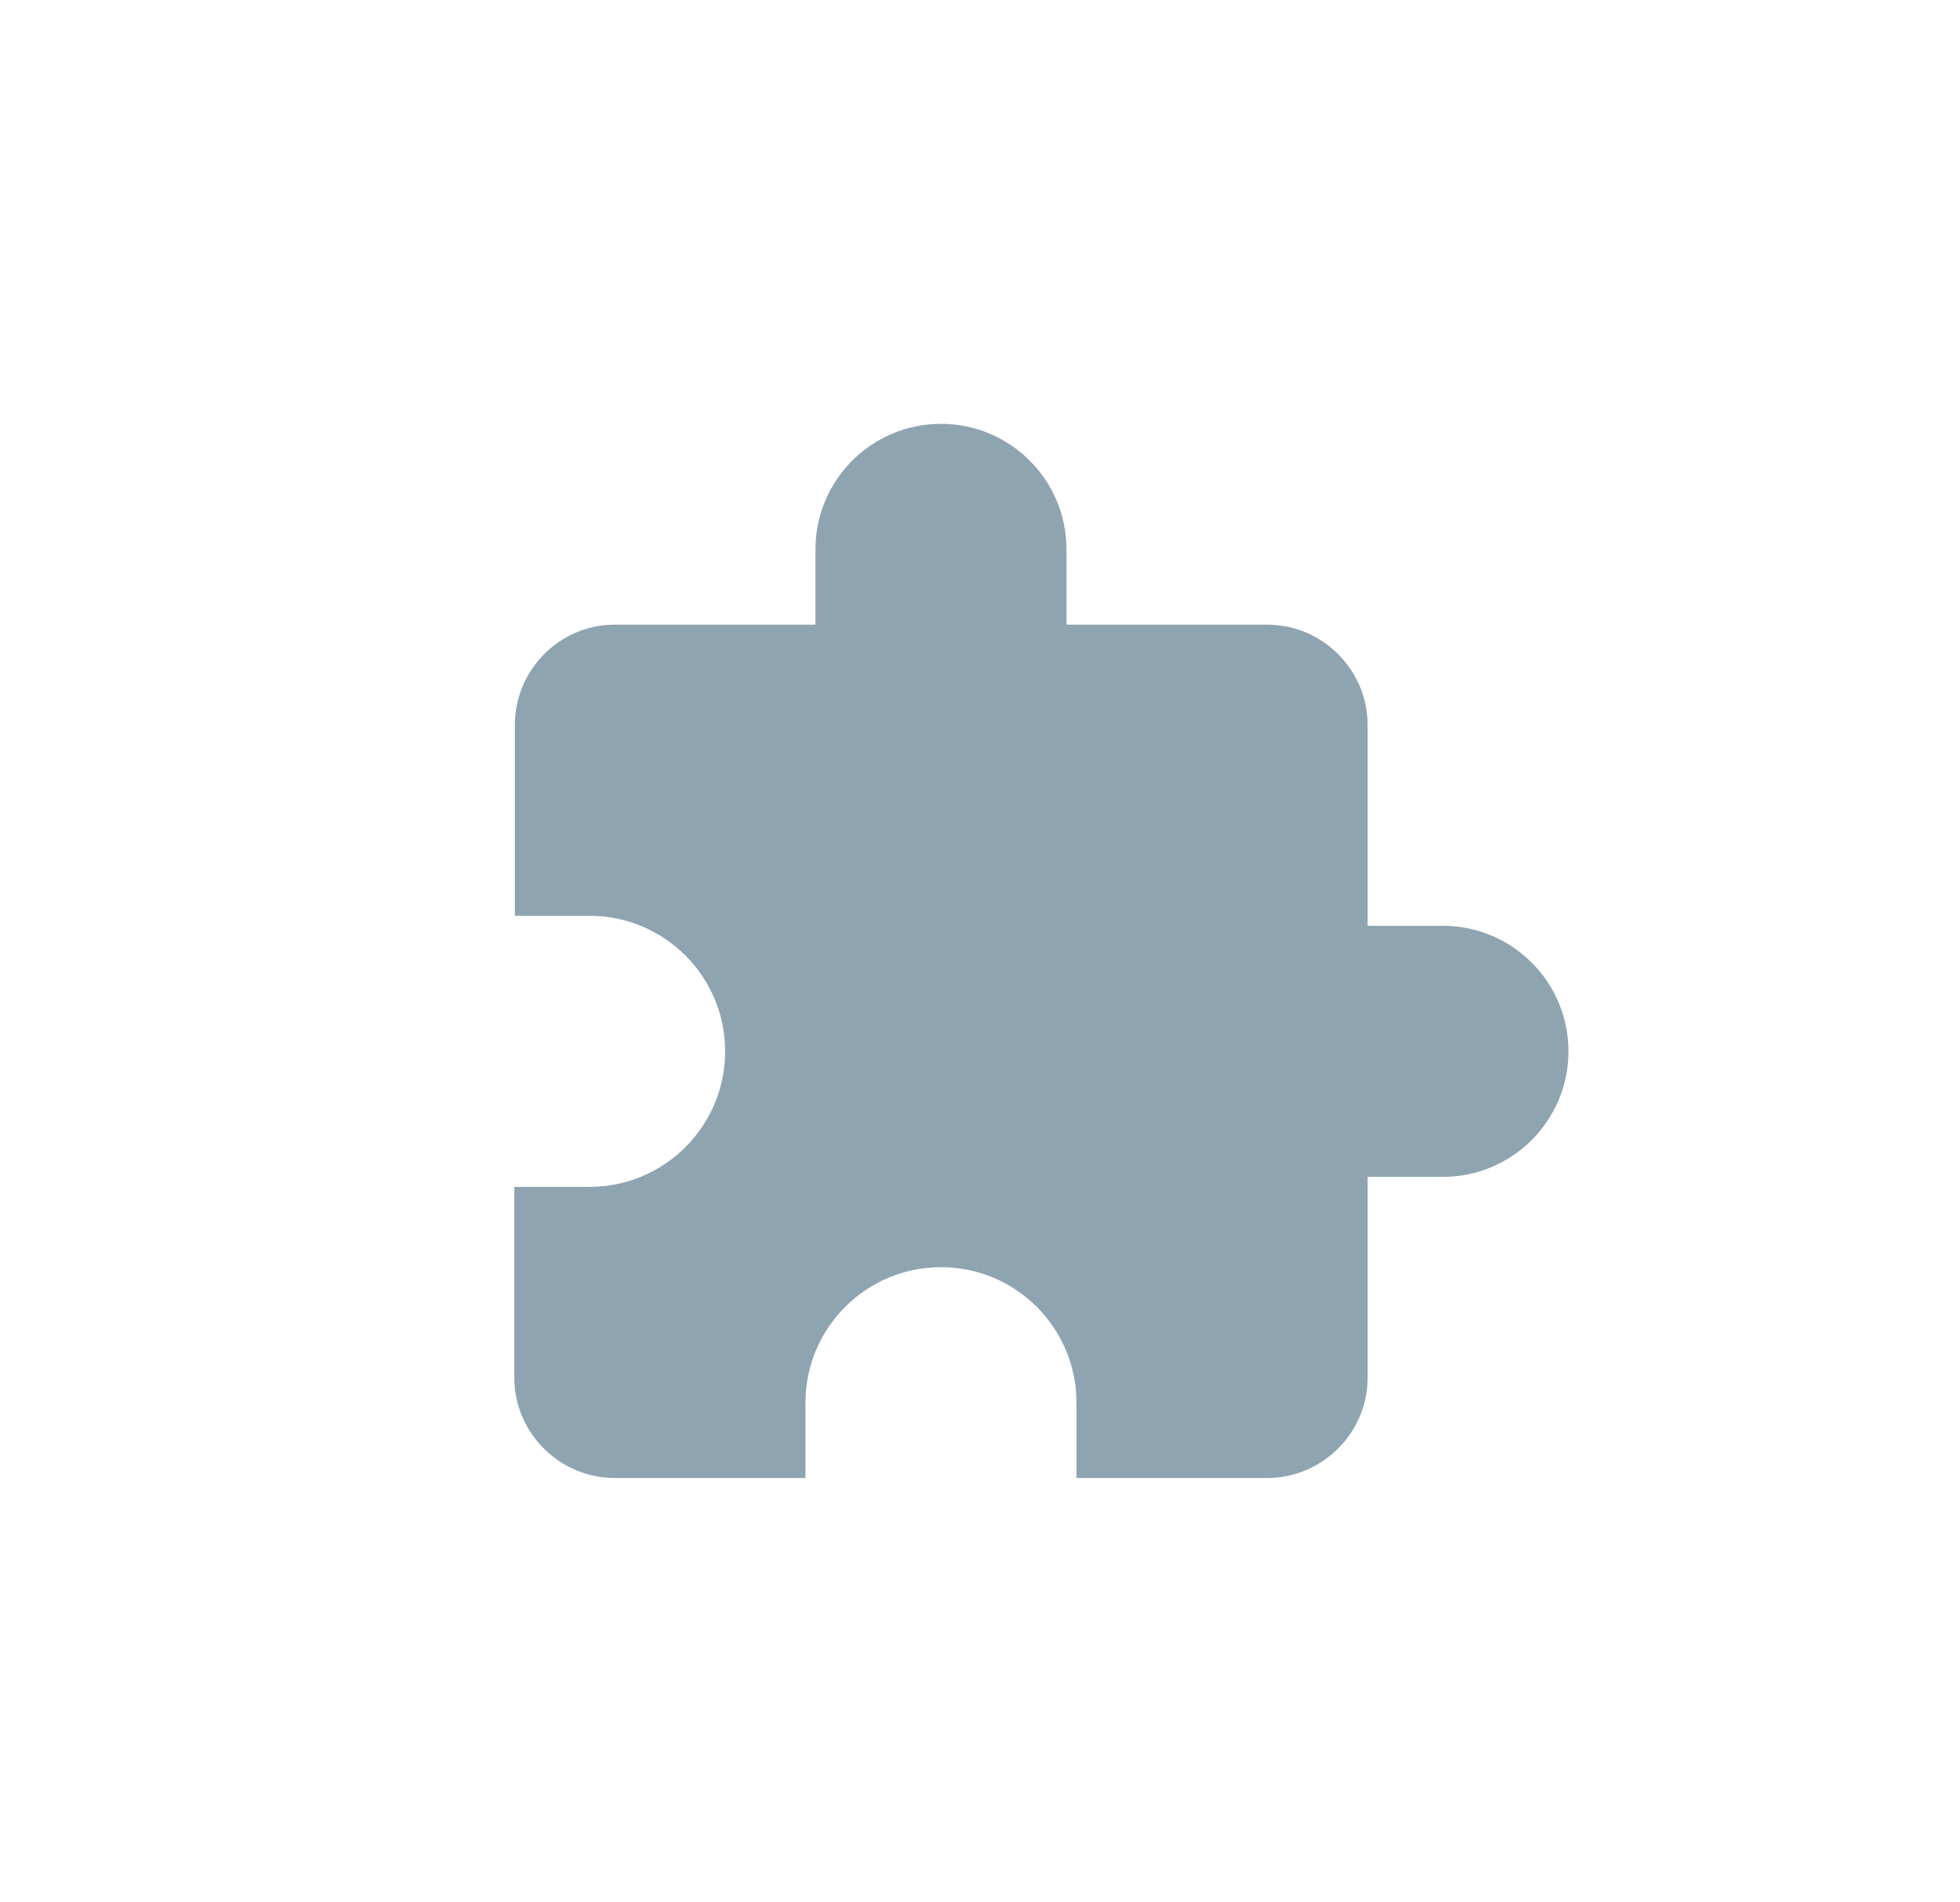
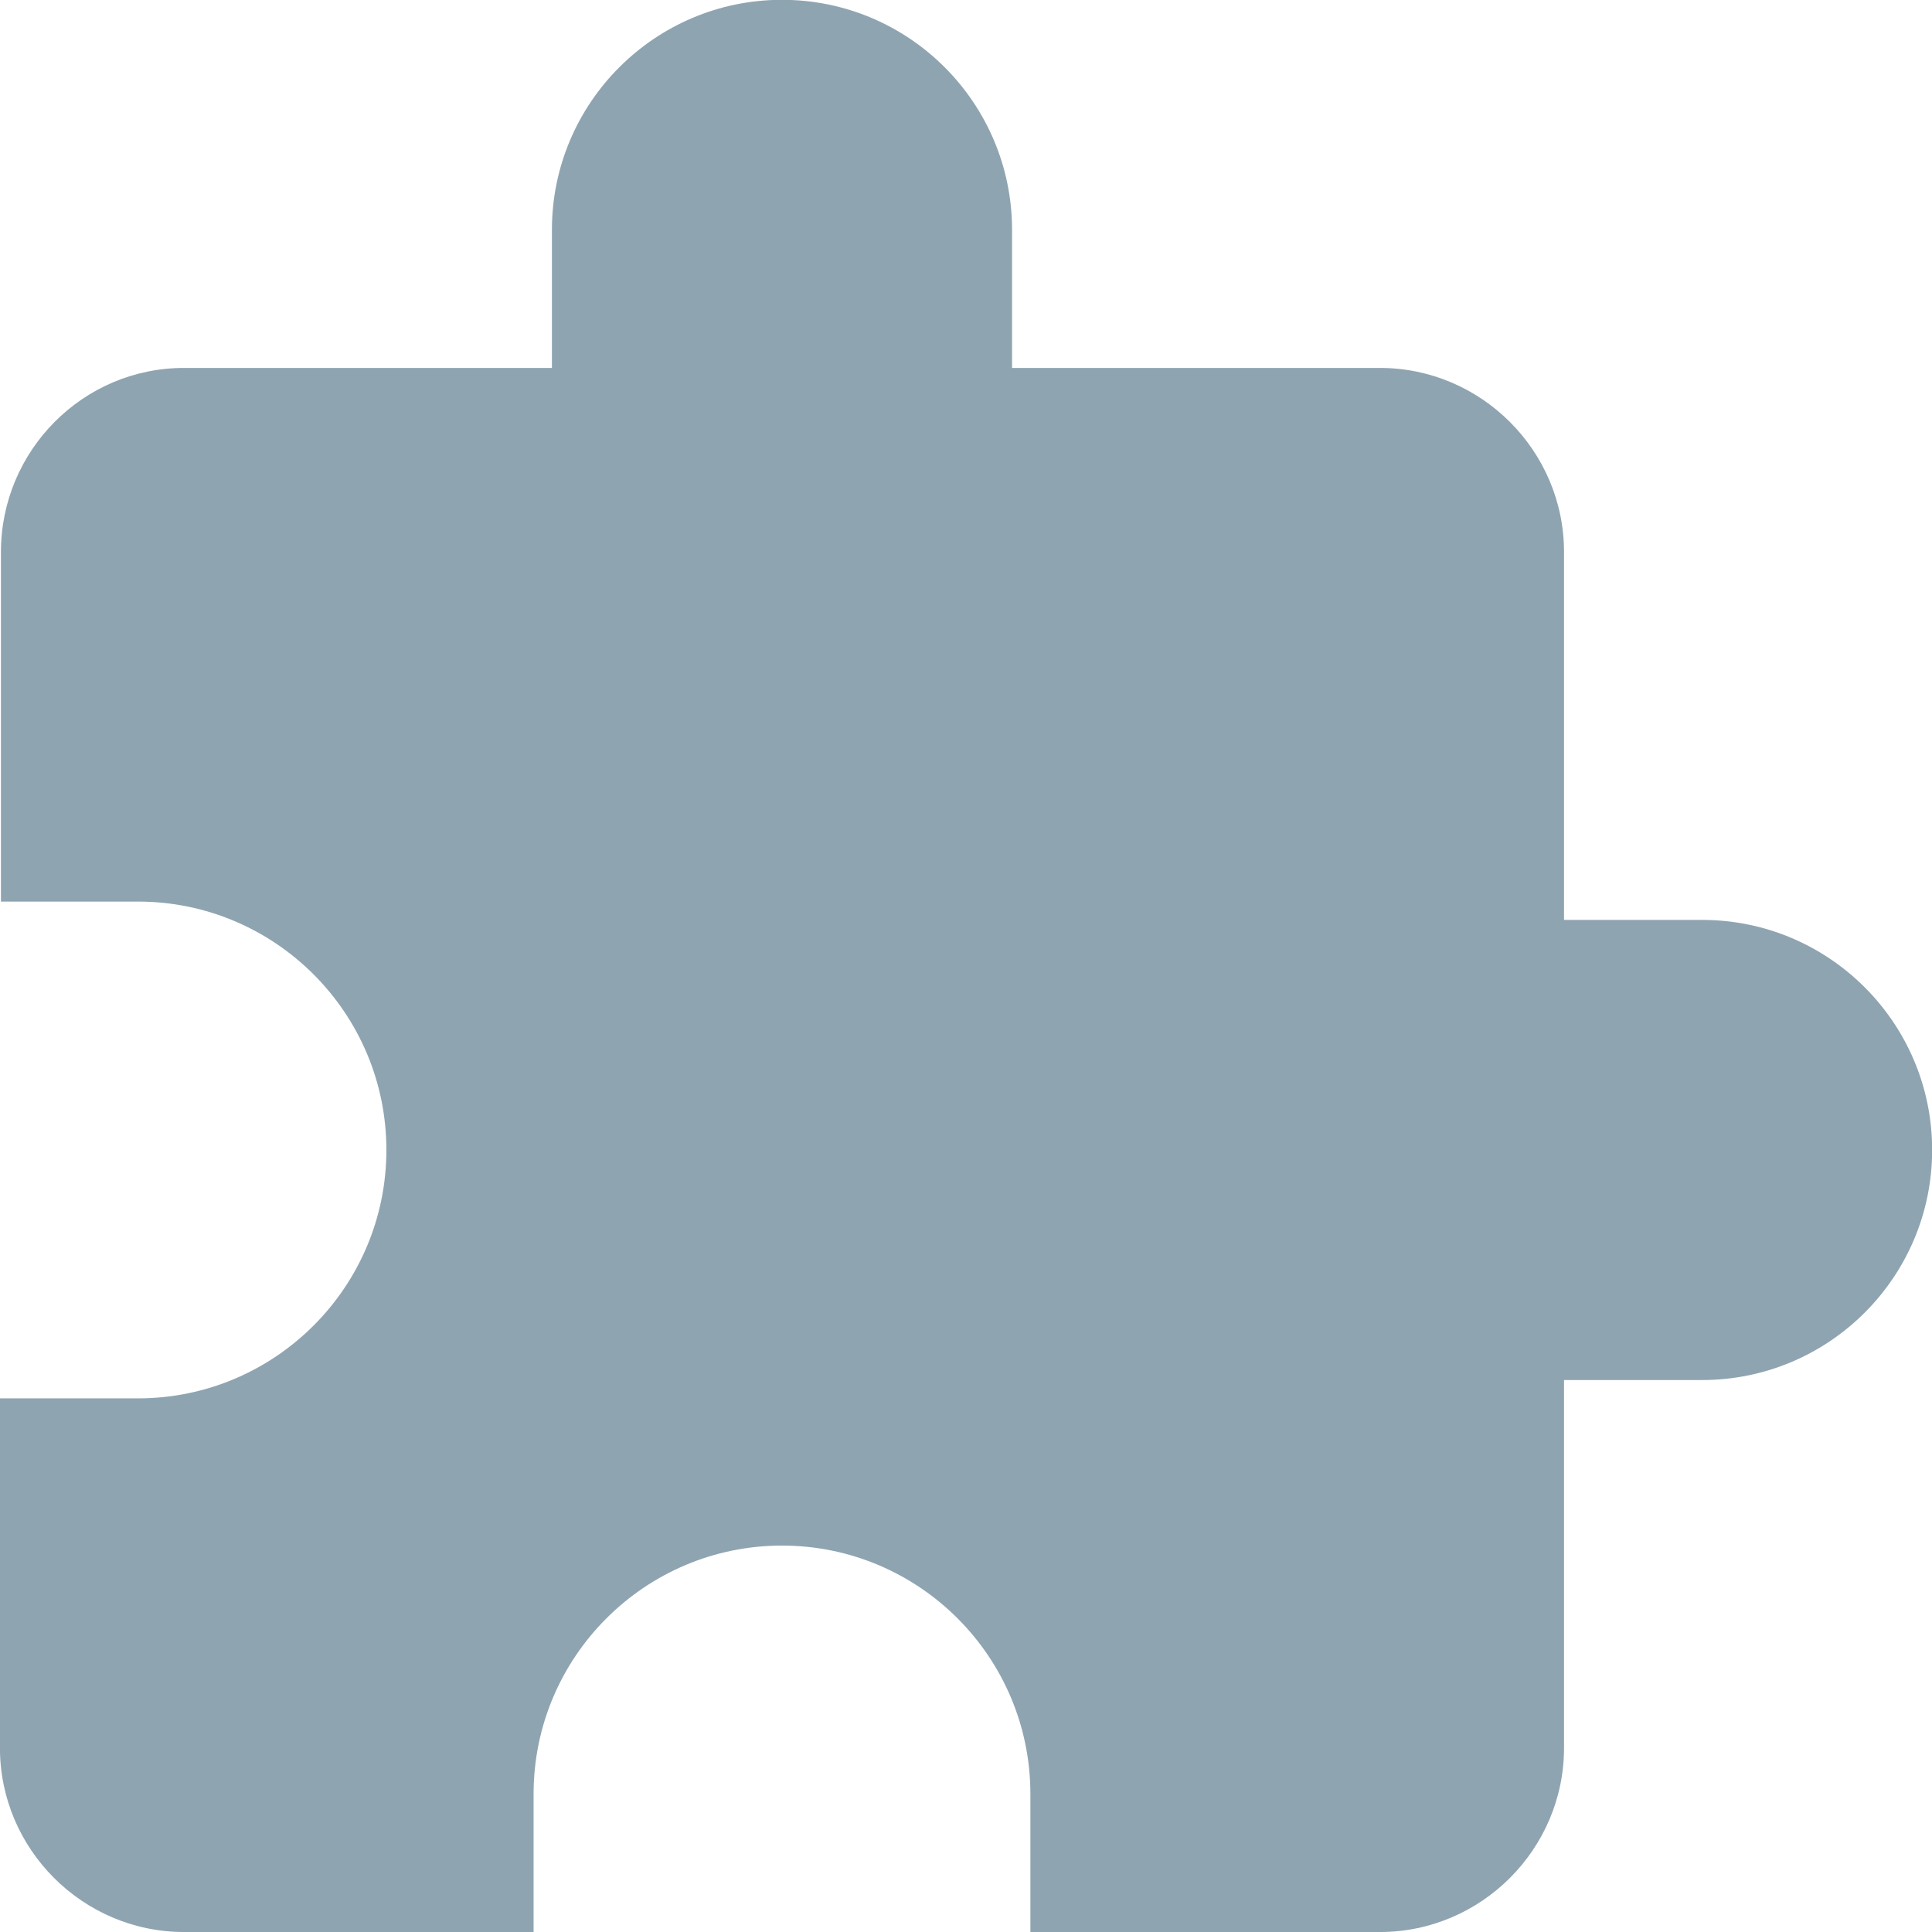
- <svg xmlns="http://www.w3.org/2000/svg" width="18.035mm" height="17.5mm" viewBox="0 0 18.035 17.5" version="1.1" id="svg13826">
+ <svg xmlns="http://www.w3.org/2000/svg" width="9.699mm" height="9.699mm" viewBox="0 0 9.699 9.699" version="1.1" id="svg13826">
  <defs id="defs13820" />
-   <g id="layer1" transform="translate(-0.9926264,-1.174181)">
-     <path style="fill:#8FA4B1;fill-opacity:1;stroke-width:0.462" d="m 14.27,9.693 -0.693,0 0,-1.847 c 0,-0.508 -0.416,-0.924 -0.924,-0.924 l -1.847,0 0,-0.693 c 0,-0.637 -0.517,-1.155 -1.155,-1.155 -0.637,0 -1.155,0.517 -1.155,1.155 l 0,0.693 -1.847,0 c -0.508,0 -0.919,0.416 -0.919,0.924 l 0,1.755 0.688,0 c 0.688,0 1.247,0.559 1.247,1.247 0,0.688 -0.559,1.247 -1.247,1.247 l -0.693,0 0,1.755 c 0,0.508 0.416,0.924 0.924,0.924 l 1.755,0 0,-0.693 c 0,-0.688 0.559,-1.247 1.247,-1.247 0.688,0 1.247,0.559 1.247,1.247 l 0,0.693 1.755,0 c 0.508,0 0.924,-0.416 0.924,-0.924 l 0,-1.847 0.693,0 c 0.637,0 1.155,-0.517 1.155,-1.155 0,-0.637 -0.517,-1.155 -1.155,-1.155 z" id="path7415" />
+   <g id="layer1" transform="translate(-5.725274,-5.074906)">
+     <path style="fill:#8fa4b1;fill-opacity:1;stroke-width:0.462" d="m 14.27,9.693 h -0.693 v -1.847 c 0,-0.508 -0.416,-0.924 -0.924,-0.924 h -1.847 v -0.693 c 0,-0.637 -0.517,-1.155 -1.155,-1.155 -0.637,0 -1.155,0.517 -1.155,1.155 v 0.693 h -1.847 c -0.508,0 -0.919,0.416 -0.919,0.924 v 1.755 h 0.688 c 0.688,0 1.247,0.559 1.247,1.247 0,0.688 -0.559,1.247 -1.247,1.247 h -0.693 v 1.755 c 0,0.508 0.416,0.924 0.924,0.924 h 1.755 v -0.693 c 0,-0.688 0.559,-1.247 1.247,-1.247 0.688,0 1.247,0.559 1.247,1.247 v 0.693 h 1.755 c 0.508,0 0.924,-0.416 0.924,-0.924 v -1.847 h 0.693 c 0.637,0 1.155,-0.517 1.155,-1.155 0,-0.637 -0.517,-1.155 -1.155,-1.155 z" id="path7415" />
  </g>
</svg>
